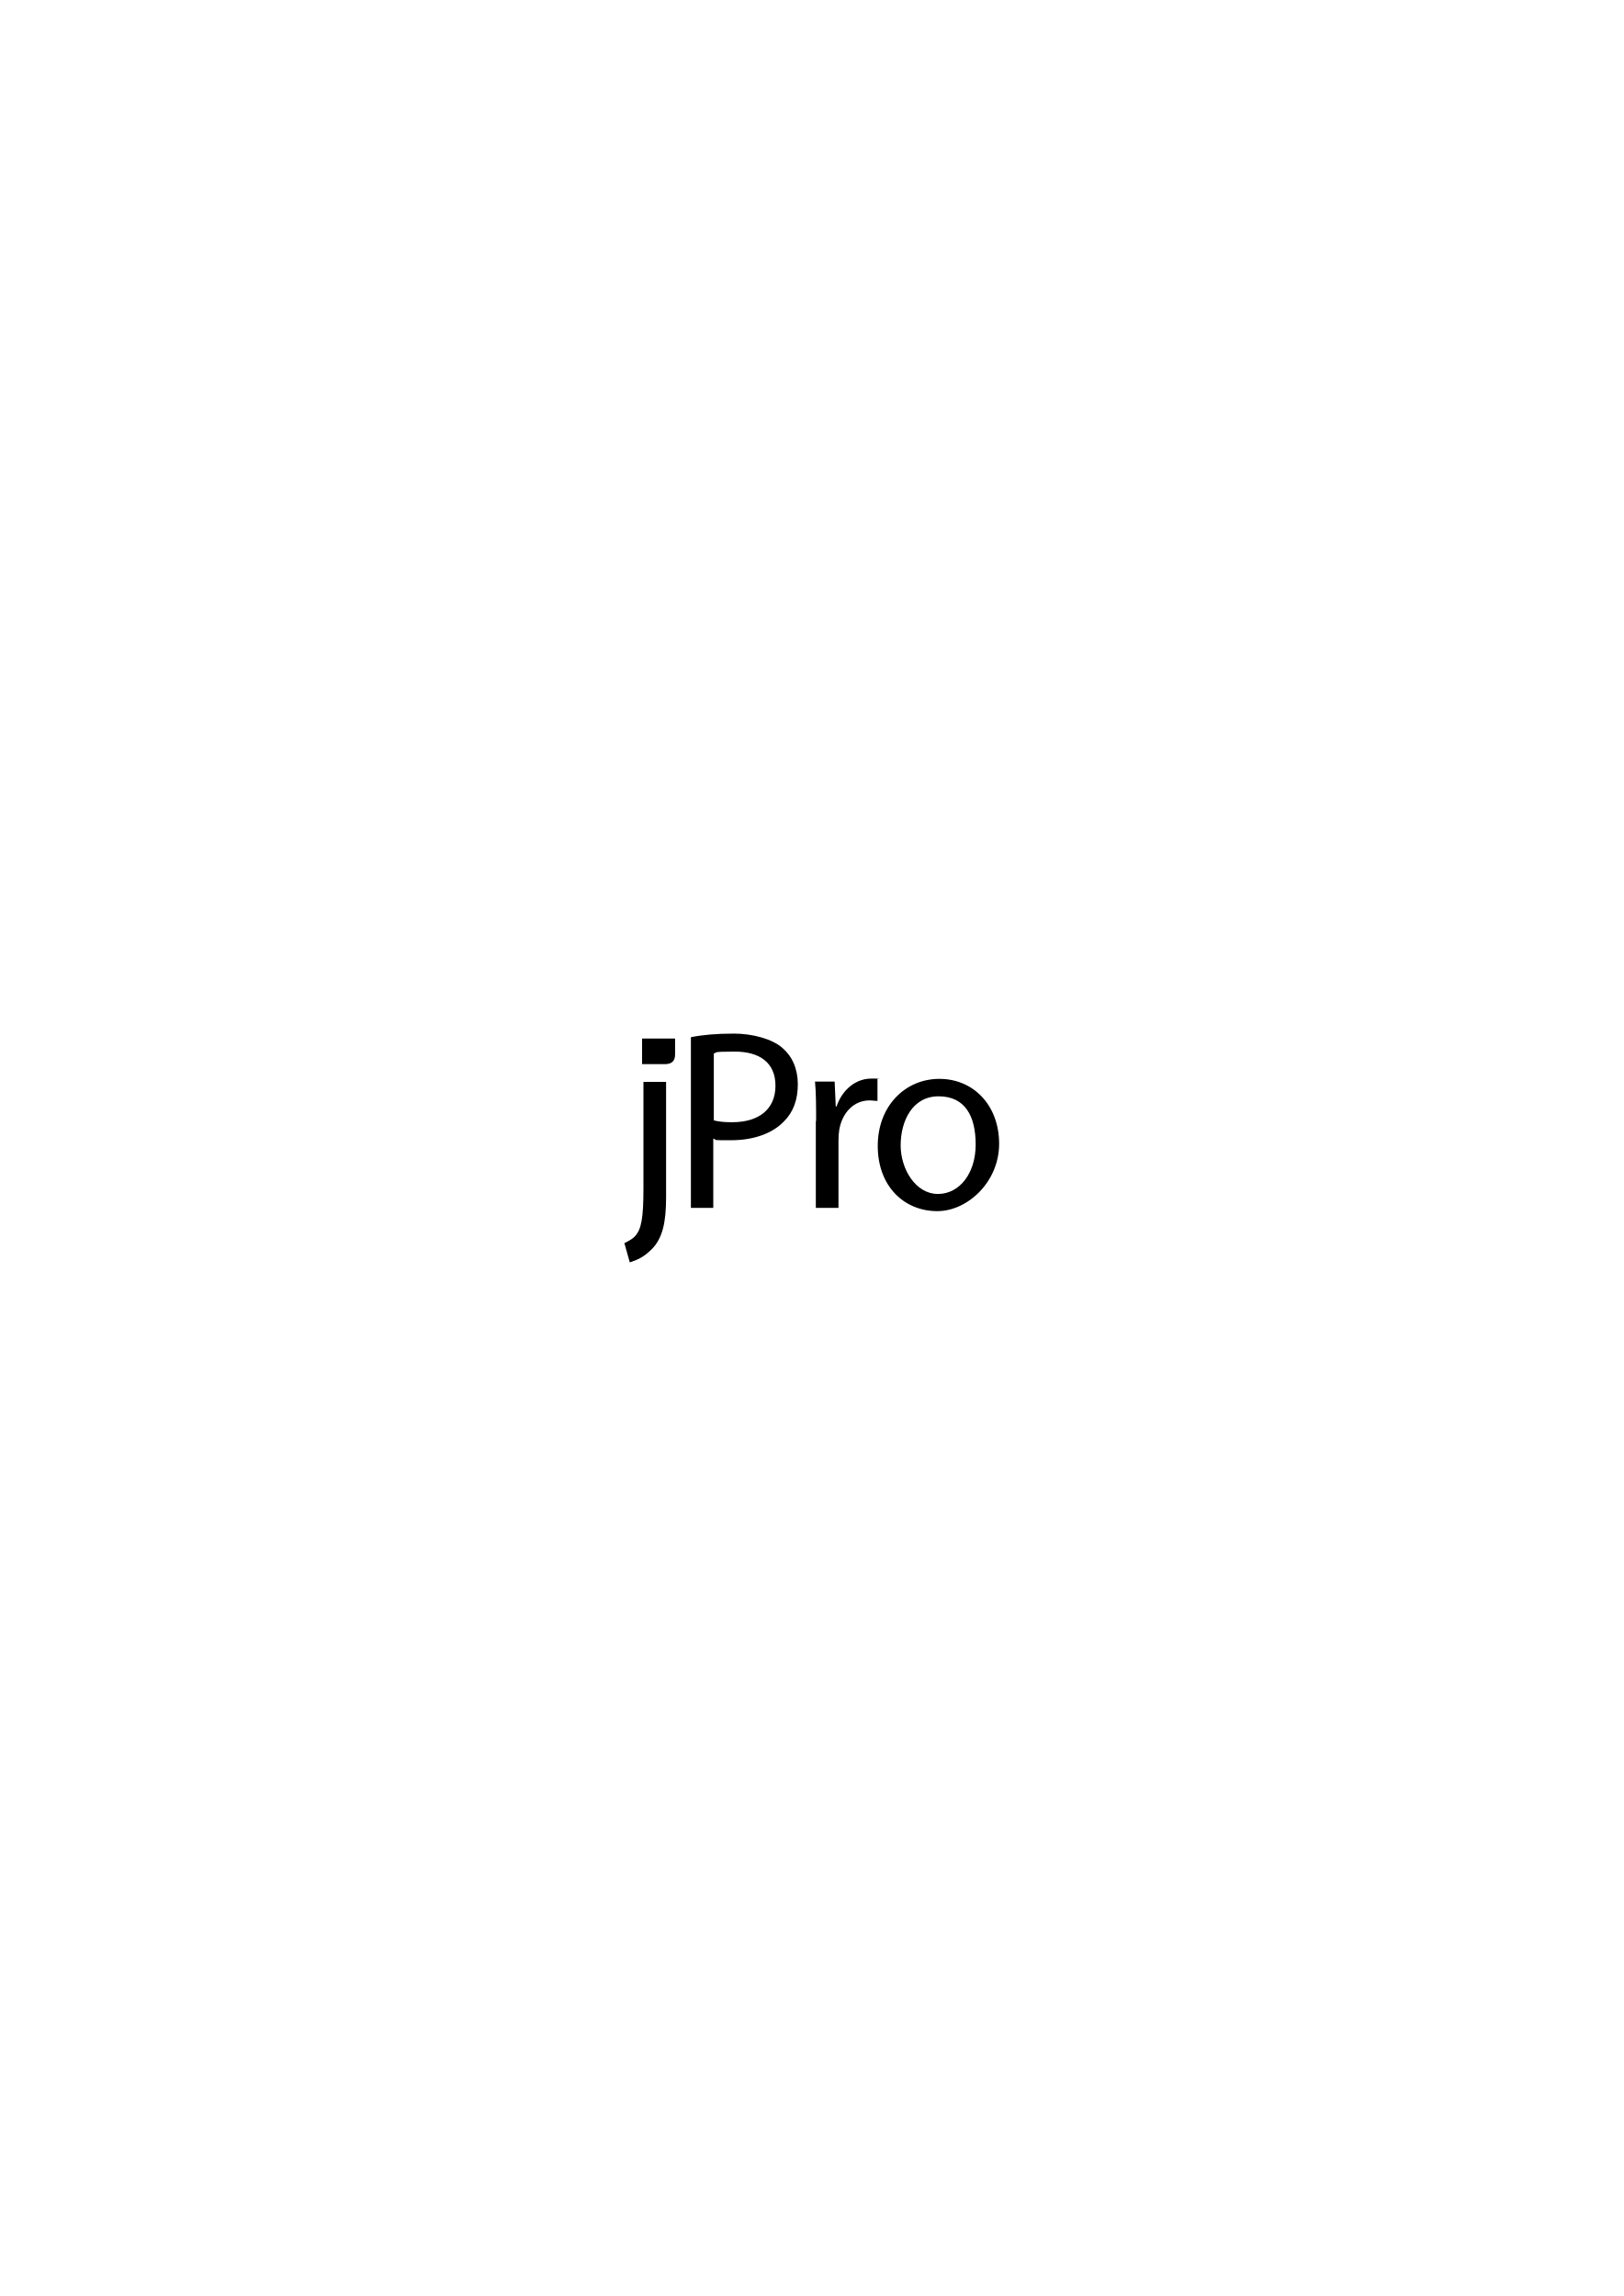
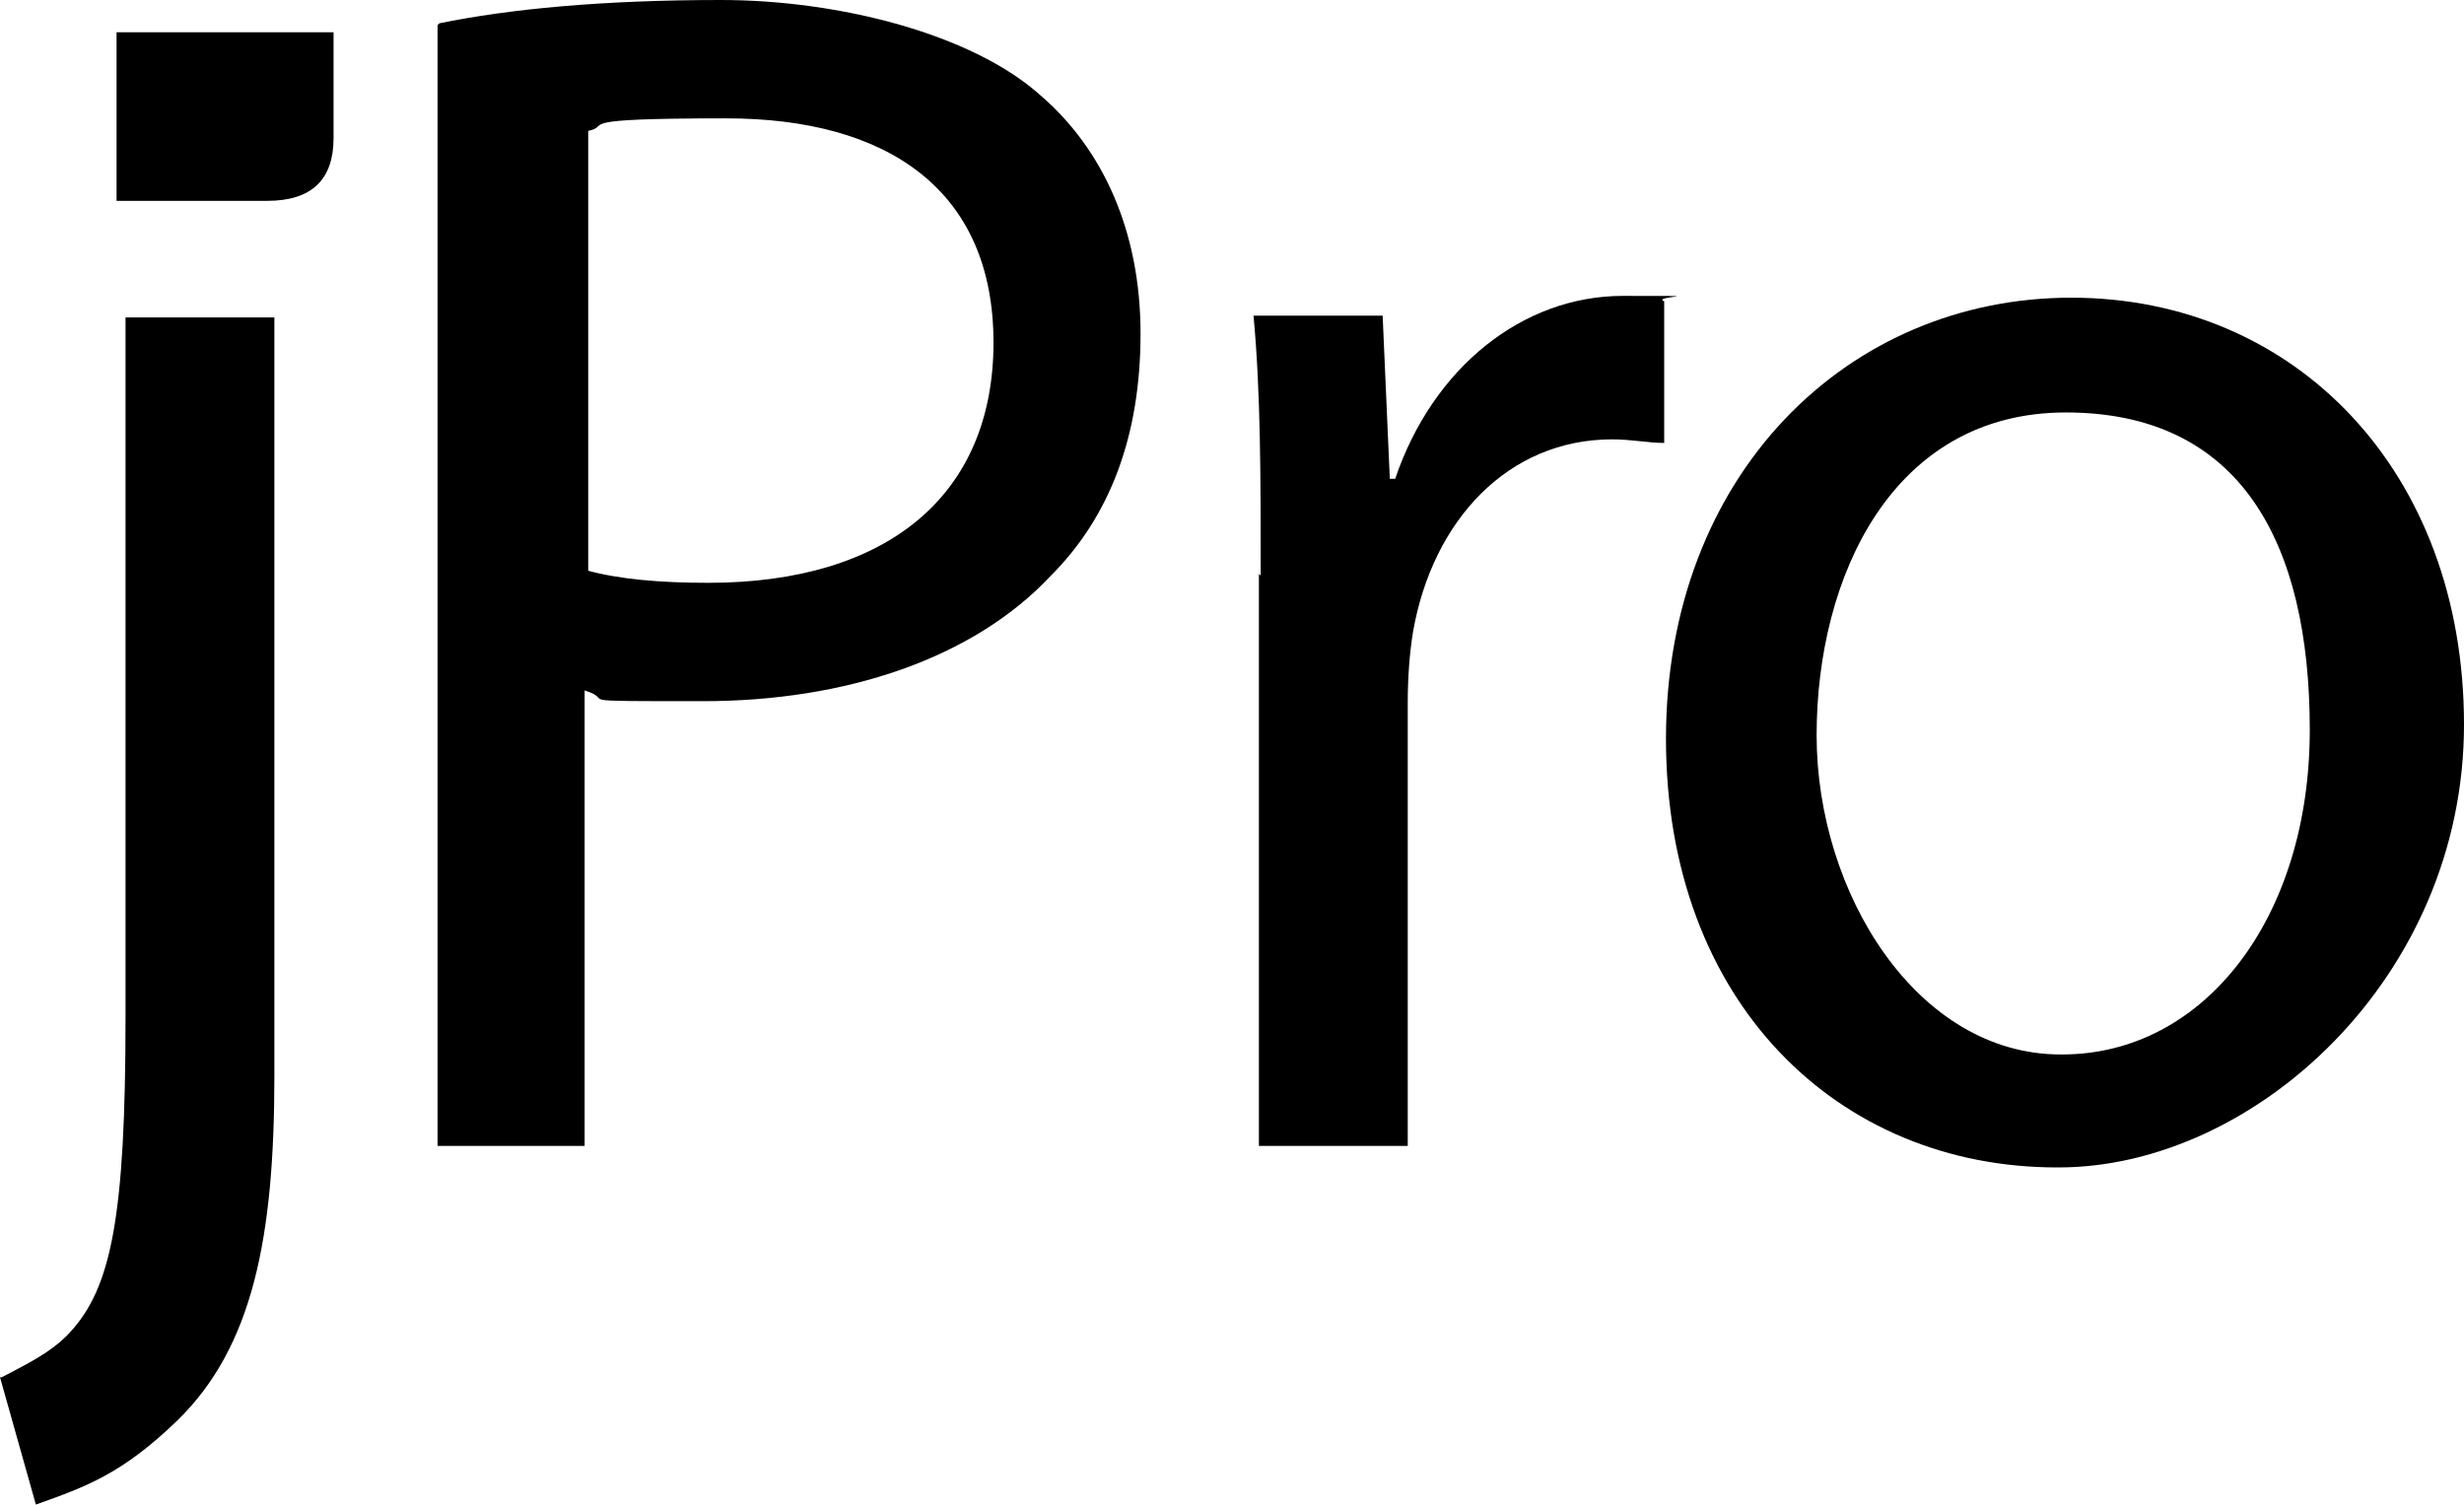
- <svg xmlns="http://www.w3.org/2000/svg" id="jPro_Standard" version="1.1" viewBox="0 0 595.3 841.9">
+ <svg xmlns="http://www.w3.org/2000/svg" id="jPro_Standard" version="1.1" viewBox="228.9 379 137.4 83.9">
  <path d="M247.5,380.8h-12.1v9.4h8.4c2.5,0,3.7-1.2,3.7-3.5v-5.9h0Z" />
  <path d="M253.4,380.3c3.9-.8,9.1-1.3,15.7-1.3s14,1.9,17.8,5.3c3.5,3,5.6,7.6,5.6,13.3s-1.7,10.2-5,13.5c-4.3,4.6-11.4,7-19.4,7s-4.7,0-6.6-.6v25.4h-8.2v-62.5h0ZM261.6,410.8c1.8.5,4.1.7,6.8.7,10,0,15.9-4.9,15.9-13.4s-5.9-12.5-14.9-12.5-6.3.4-7.7.7v24.6h0Z" />
  <g>
    <path d="M299.2,411.1c0-5.5,0-10.2-.4-14.5h7.2l.4,9.1h.3c2.1-6.2,7.1-10.2,12.7-10.2s1.5,0,2.3.3v7.9c-.9,0-1.8-.2-2.9-.2-5.8,0-10,4.5-11.1,10.7-.2,1.2-.3,2.6-.3,4v24.7h-8.3v-31.9h0Z" />
    <path d="M343.6,444.1c-12.2,0-21.8-9.2-21.8-23.9s10.1-24.6,22.6-24.6,21.9,9.7,21.9,23.8-11.7,24.7-22.6,24.7h-.1ZM343.9,437.8c7.9,0,13.8-7.6,13.8-18.1s-3.9-17.7-13.6-17.7-13.9,9.2-13.9,18,5.6,17.8,13.6,17.8h.1Z" />
  </g>
  <path d="M229,455.8c1.1-.6,2.7-1.3,3.8-2.5,2.3-2.5,3.1-6.4,3.1-17.6v-39h8.3v42.3c0,9-1.2,15.1-5.4,19.2-3.1,3-5.1,3.7-7.9,4.7l-2-7.1h0Z" />
</svg>
